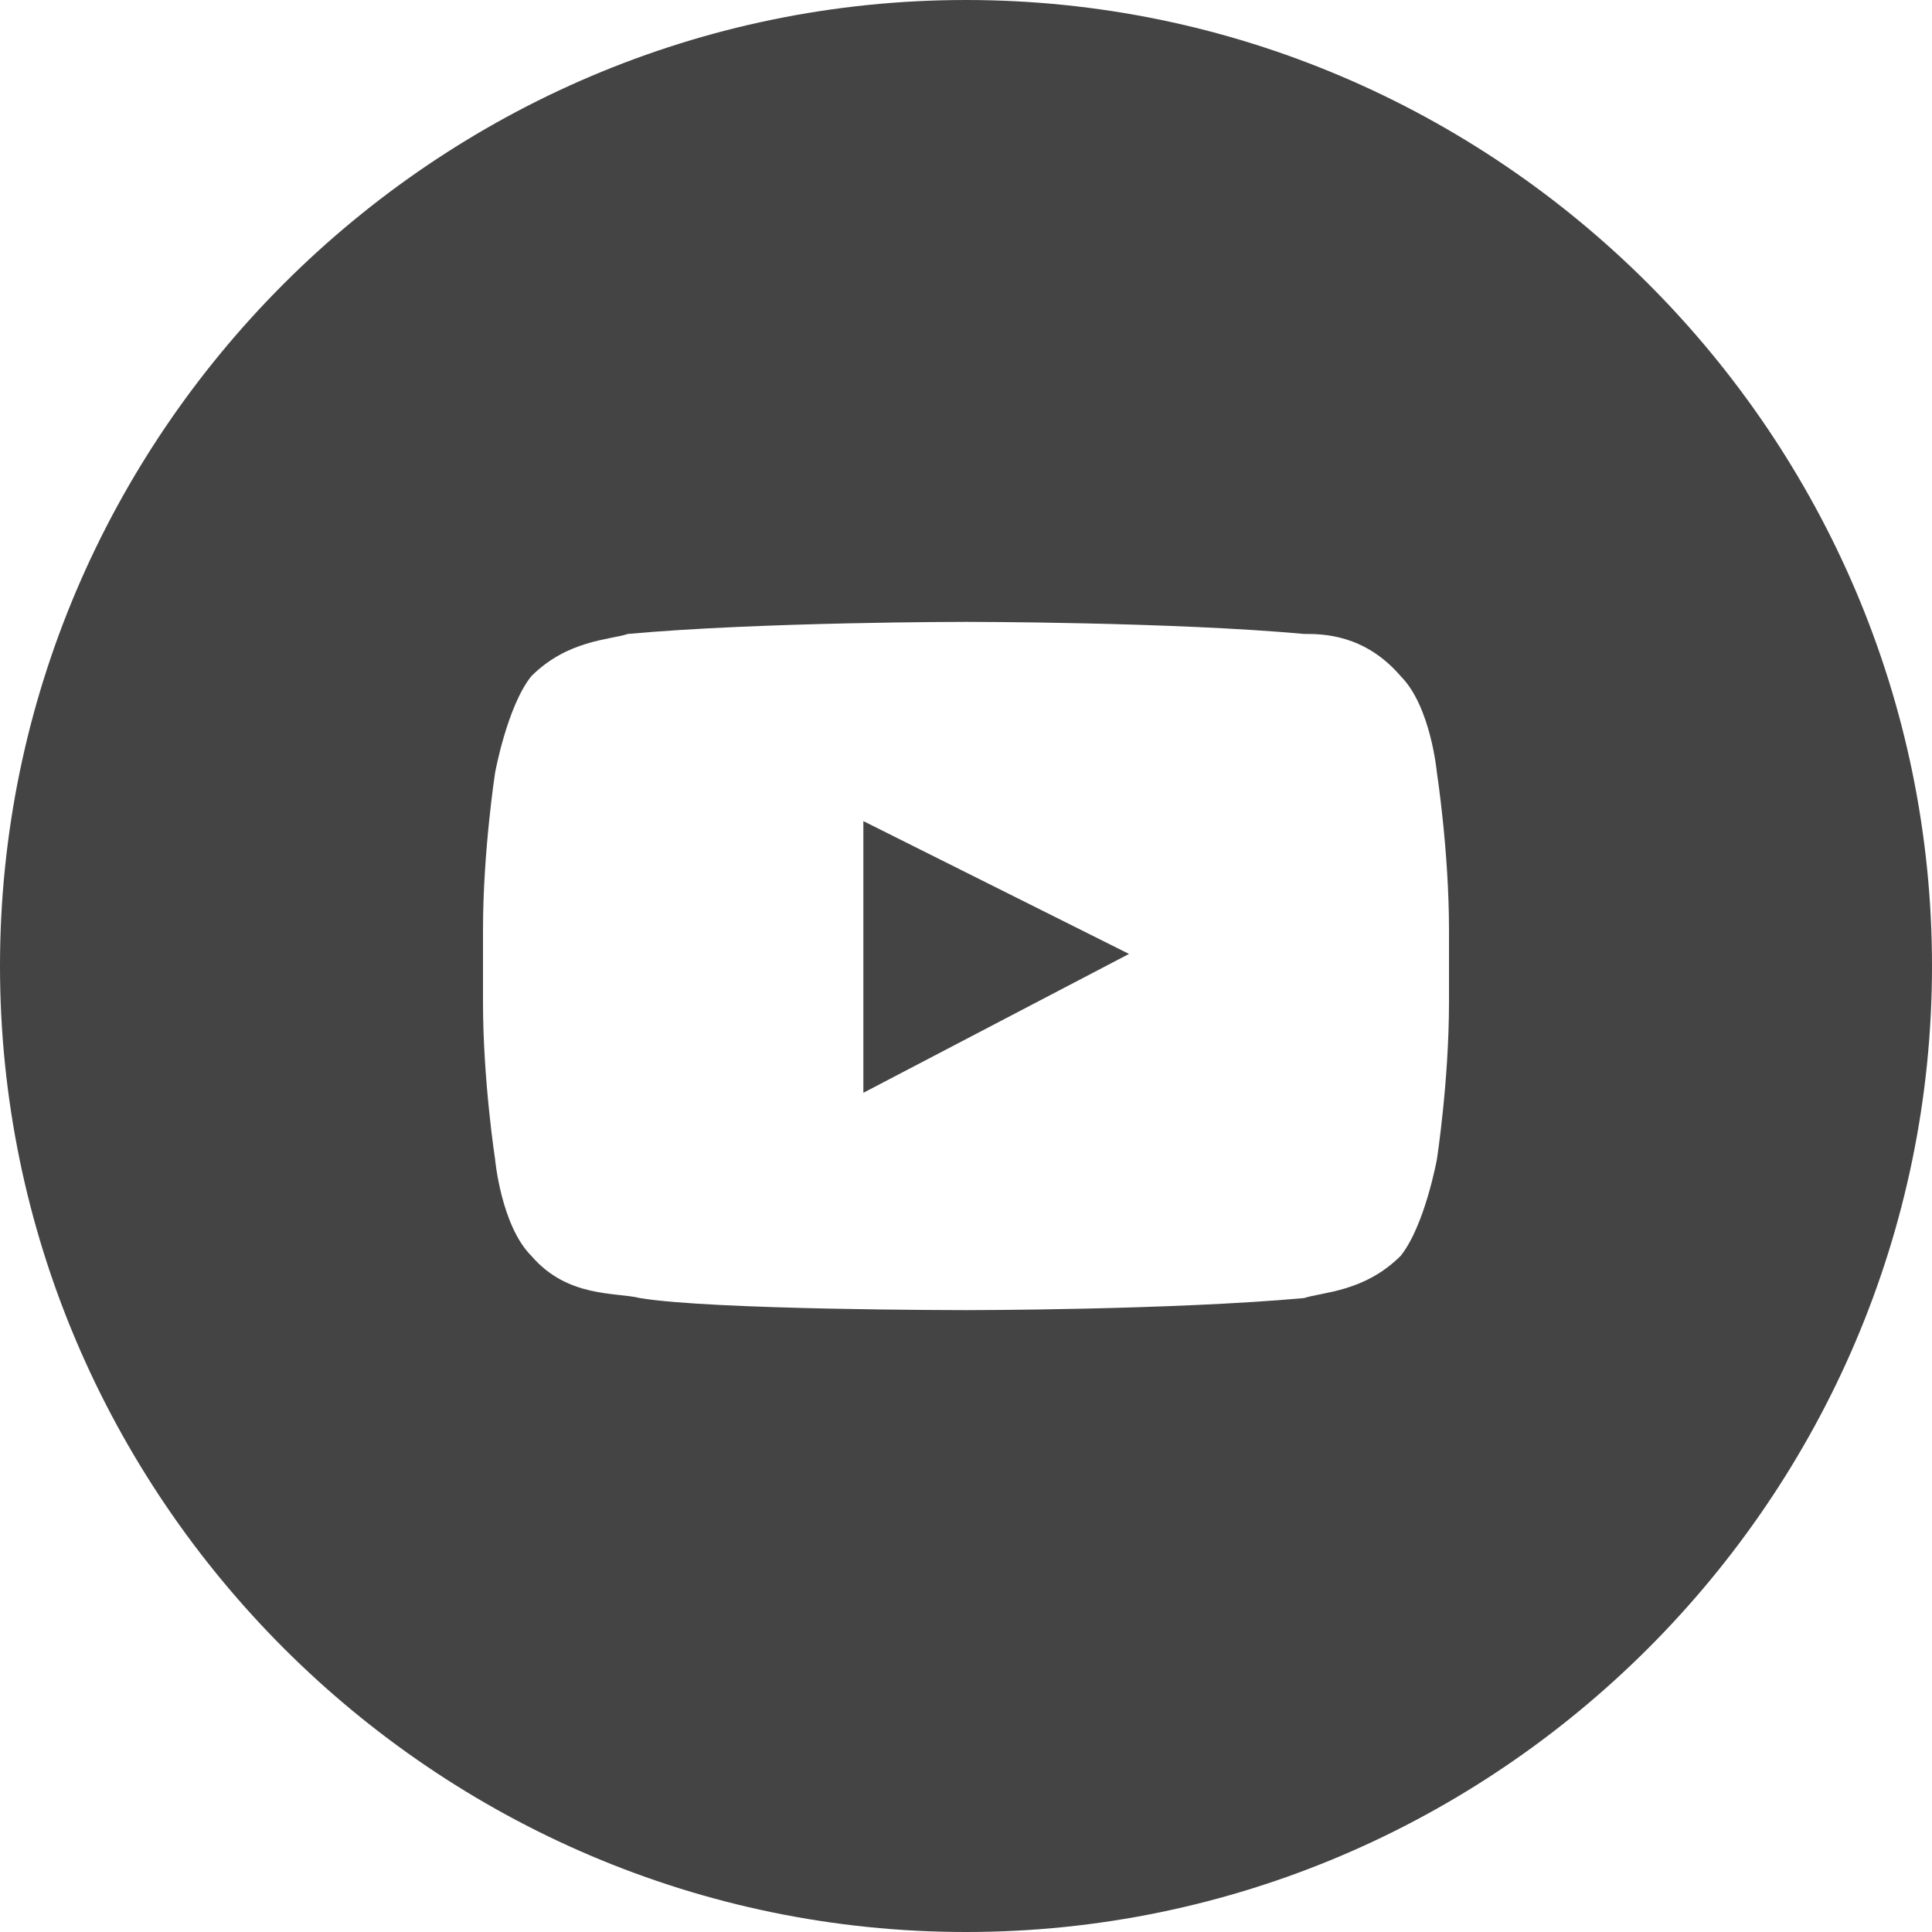
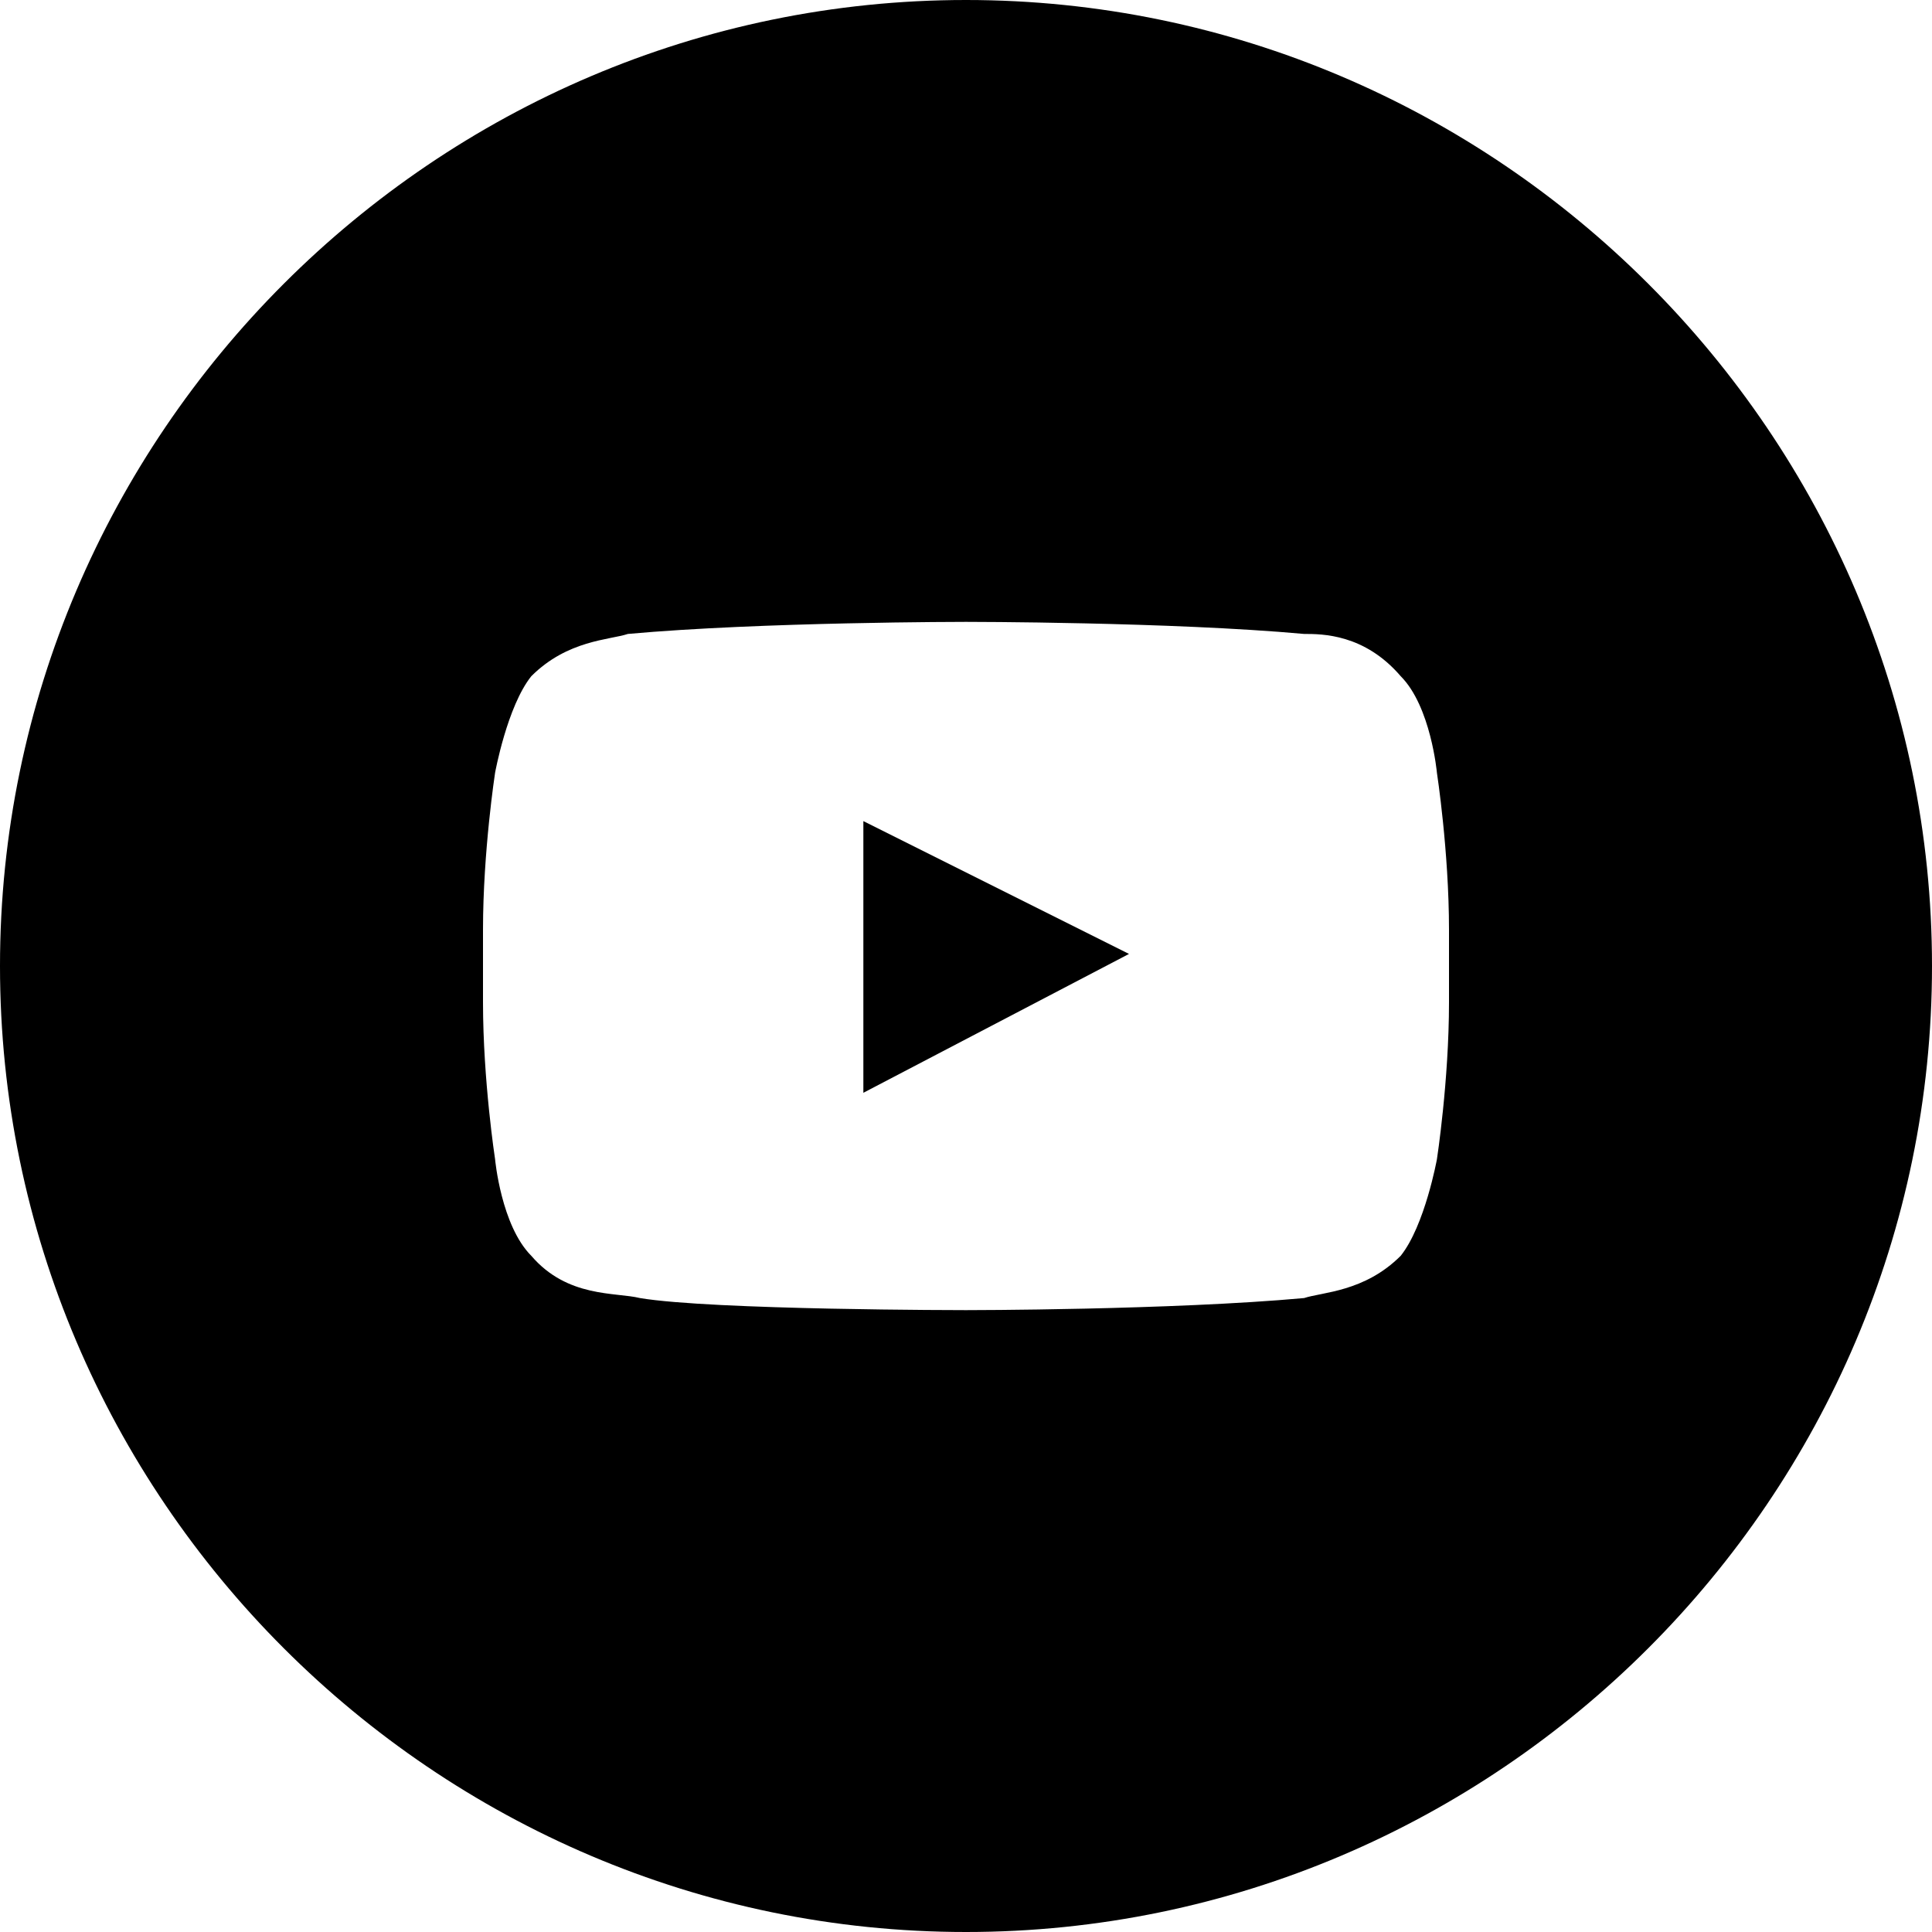
<svg xmlns="http://www.w3.org/2000/svg" version="1.1" id="yt-icon" class="icon" x="0px" y="0px" width="32px" height="32px" viewBox="0 0 32 32" enable-background="new 0 0 32 32" xml:space="preserve">
-   <path fill="#444444" d="M16,0C7.2,0,0,7.2,0,16c0,8.8,7.2,16,16,16s16-7.2,16-16C32,7.2,24.8,0,16,0z M24,16.6  c0,1.3-0.2,2.6-0.2,2.6s-0.2,1.1-0.6,1.6c-0.6,0.6-1.3,0.6-1.6,0.7c-2.2,0.2-5.6,0.2-5.6,0.2s-4.2,0-5.4-0.2c-0.4-0.1-1.2,0-1.8-0.7  c-0.5-0.5-0.6-1.6-0.6-1.6S8,17.9,8,16.6v-1.2c0-1.3,0.2-2.6,0.2-2.6s0.2-1.1,0.6-1.6c0.6-0.6,1.3-0.6,1.6-0.7  c2.2-0.2,5.6-0.2,5.6-0.2h0c0,0,3.4,0,5.6,0.2c0.3,0,1,0,1.6,0.7c0.5,0.5,0.6,1.6,0.6,1.6s0.2,1.3,0.2,2.6V16.6z" />
-   <polygon fill="#444444" points="14.3,18.1 18.7,15.8 14.3,13.6 " />
+   <path d="M16,0C7.2,0,0,7.2,0,16c0,8.8,7.2,16,16,16s16-7.2,16-16C32,7.2,24.8,0,16,0z M24,16.6  c0,1.3-0.2,2.6-0.2,2.6s-0.2,1.1-0.6,1.6c-0.6,0.6-1.3,0.6-1.6,0.7c-2.2,0.2-5.6,0.2-5.6,0.2s-4.2,0-5.4-0.2c-0.4-0.1-1.2,0-1.8-0.7  c-0.5-0.5-0.6-1.6-0.6-1.6S8,17.9,8,16.6v-1.2c0-1.3,0.2-2.6,0.2-2.6s0.2-1.1,0.6-1.6c0.6-0.6,1.3-0.6,1.6-0.7  c2.2-0.2,5.6-0.2,5.6-0.2h0c0,0,3.4,0,5.6,0.2c0.3,0,1,0,1.6,0.7c0.5,0.5,0.6,1.6,0.6,1.6s0.2,1.3,0.2,2.6V16.6z" />
+   <polygon points="14.3,18.1 18.7,15.8 14.3,13.6 " />
</svg>
